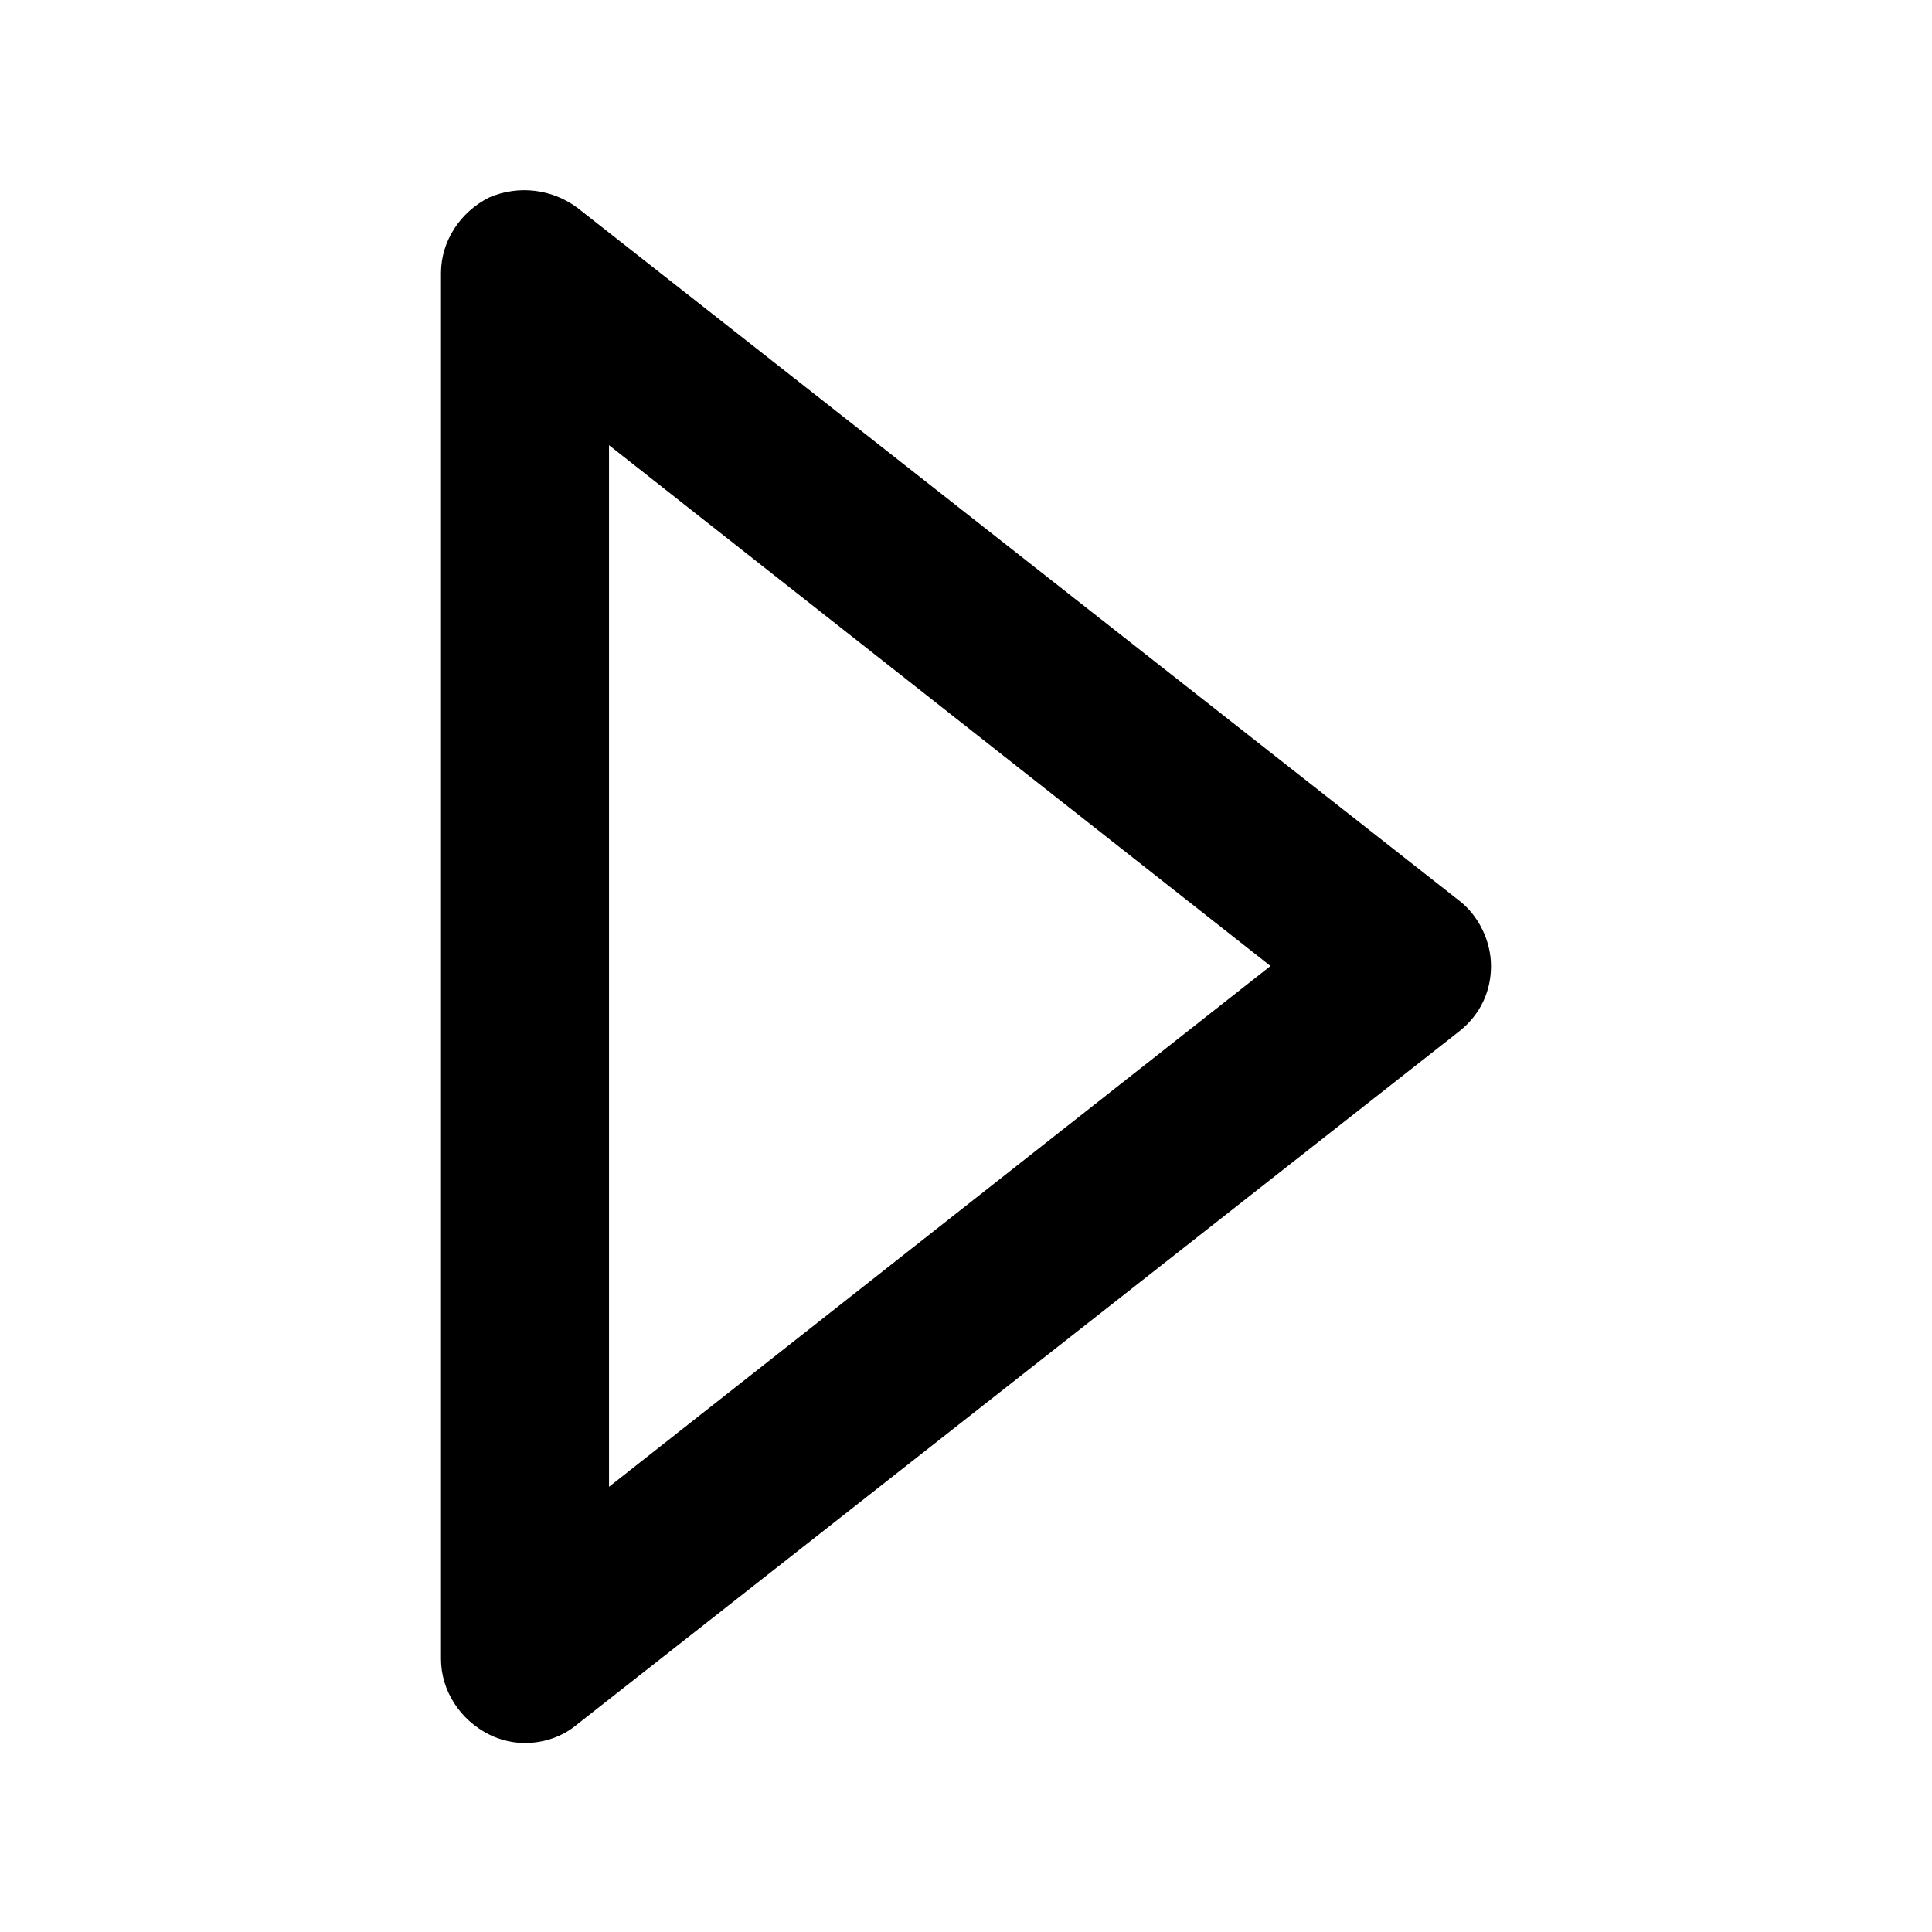
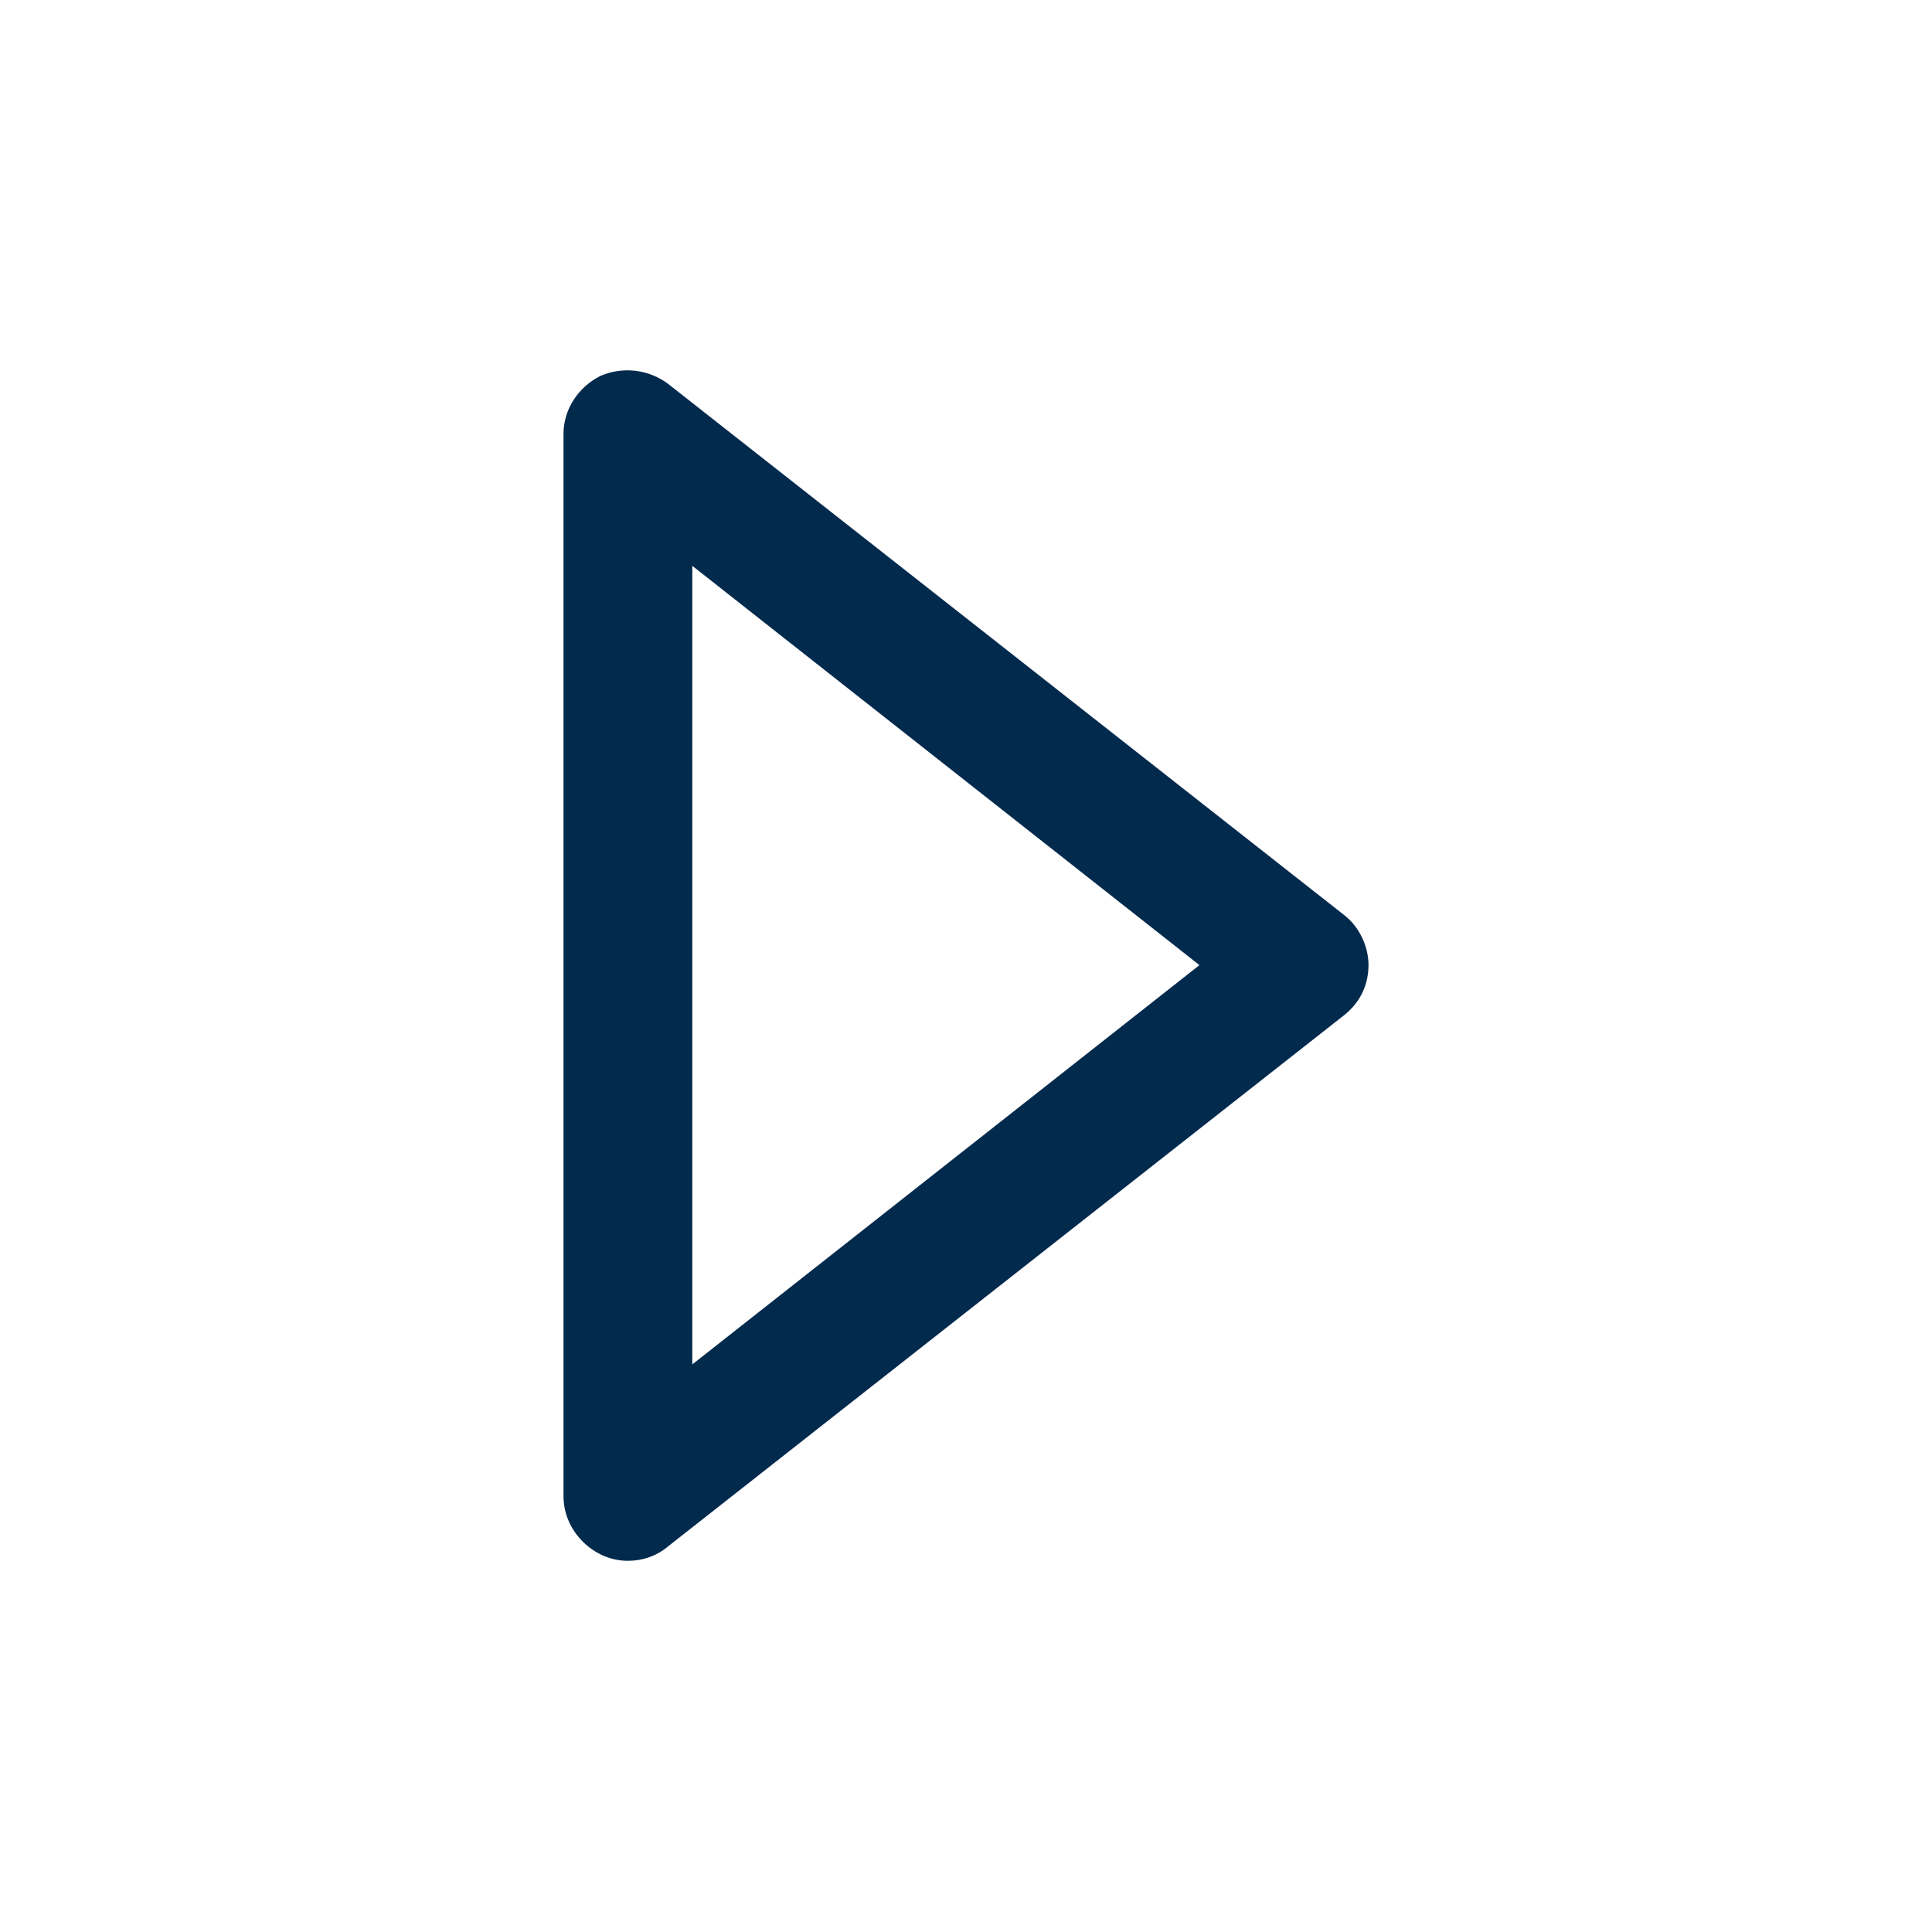
- <svg xmlns="http://www.w3.org/2000/svg" version="1.1" id="Layer_1" x="0px" y="0px" width="92px" height="92px" viewBox="0 0 92 92" enable-background="new 0 0 92 92" xml:space="preserve">
-   <path id="XMLID_675_" d="M69.5,42.9l-42-33c-1.2-0.9-2.8-1.1-4.2-0.5C21.9,10.1,21,11.5,21,13v66c0,1.5,0.9,2.9,2.3,3.6  c0.6,0.3,1.2,0.4,1.7,0.4c0.9,0,1.8-0.3,2.5-0.9l42-33c1-0.8,1.5-1.9,1.5-3.1S70.4,43.6,69.5,42.9z M29,70.8V21.2L60.5,46L29,70.8z" />
+ <svg xmlns="http://www.w3.org/2000/svg" width="24" height="24" viewBox="0 0 24 24" fill="none">
+   <path d="M16.7 11.369L8.3 4.769C8.06 4.589 7.74 4.549 7.46 4.669C7.18 4.809 7 5.089 7 5.389V18.589C7 18.889 7.18 19.169 7.46 19.309C7.58 19.369 7.7 19.389 7.8 19.389C7.98 19.389 8.16 19.329 8.3 19.209L16.7 12.609C16.9 12.449 17 12.229 17 11.989C17 11.749 16.88 11.509 16.7 11.369ZM8.6 16.949V7.029L14.9 11.989L8.6 16.949Z" fill="#022A4D" />
</svg>
